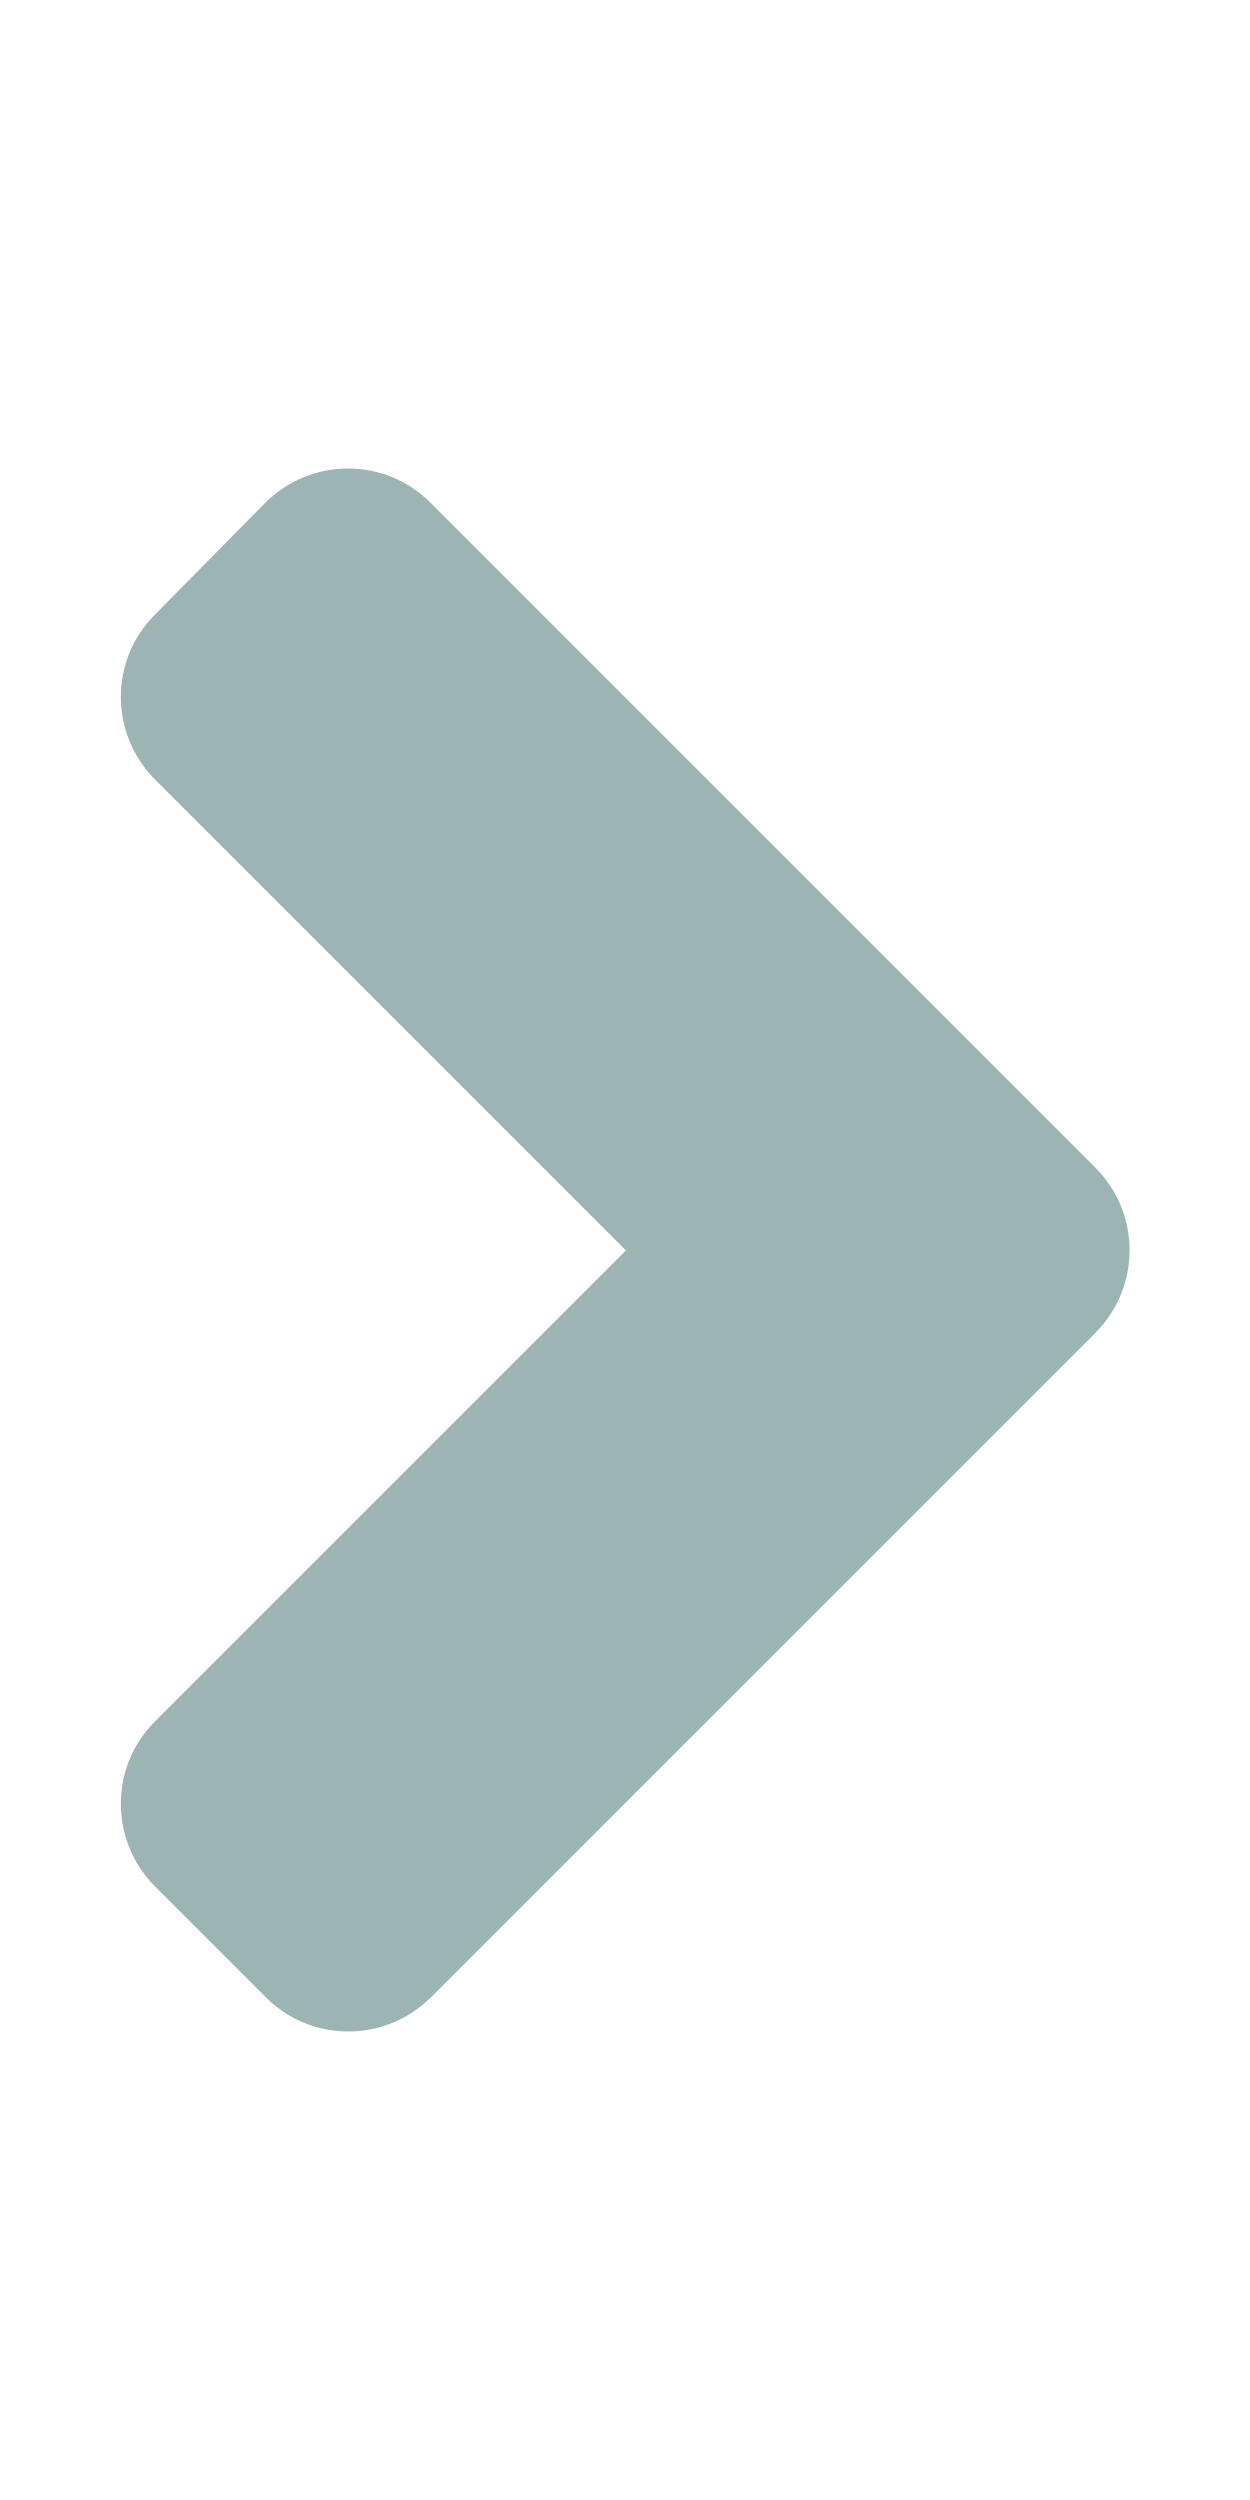
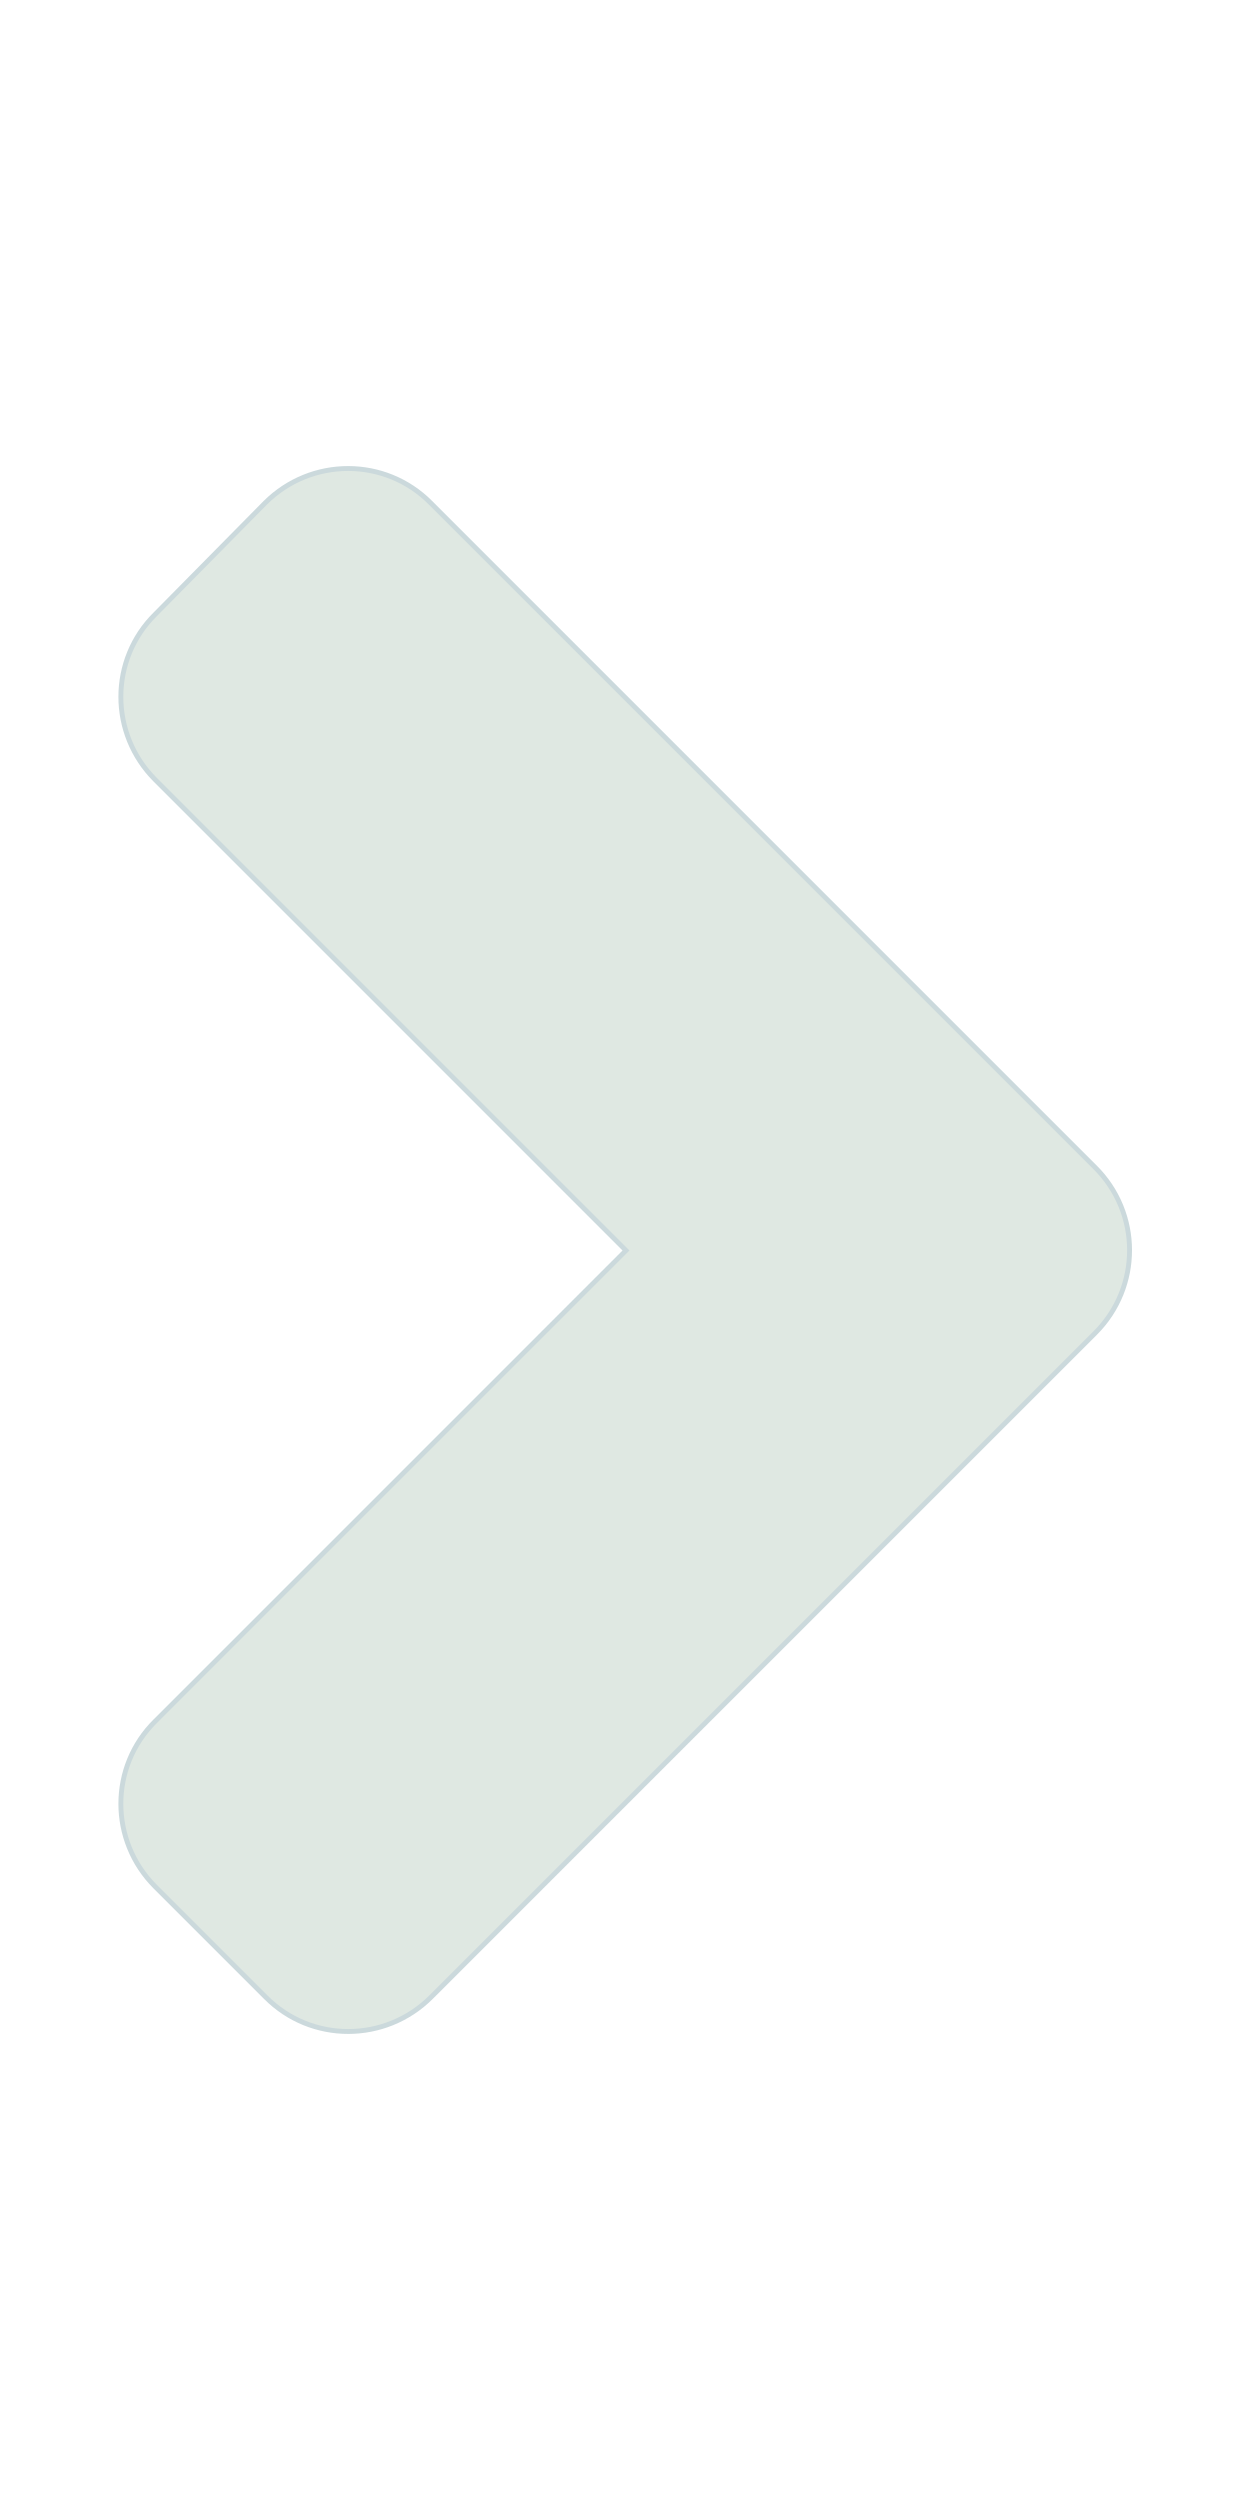
<svg xmlns="http://www.w3.org/2000/svg" aria-hidden="true" focusable="false" data-prefix="fas" data-icon="angle-right" class="svg-inline--fa fa-angle-right fa-w-8" role="img" viewBox="0 0 256 512">
-   <path fill="#9cb4b3" d="M224.3 273l-136 136c-9.4 9.4-24.6 9.4-33.9 0l-22.6-22.6c-9.4-9.4-9.4-24.6 0-33.9l96.4-96.4-96.4-96.4c-9.4-9.4-9.4-24.6 0-33.9L54.3 103c9.4-9.4 24.6-9.4 33.9 0l136 136c9.5 9.4 9.5 24.6.1 34z" />
+   <path opacity="0.5" fill="#BFD1C5" stroke="#97b3b9" d="M224.3 273l-136 136c-9.4 9.4-24.6 9.4-33.9 0l-22.6-22.6c-9.4-9.4-9.4-24.6 0-33.9l96.4-96.4-96.4-96.4c-9.4-9.4-9.4-24.6 0-33.9L54.3 103c9.4-9.4 24.6-9.4 33.9 0l136 136c9.5 9.4 9.5 24.6.1 34z" />
</svg>
